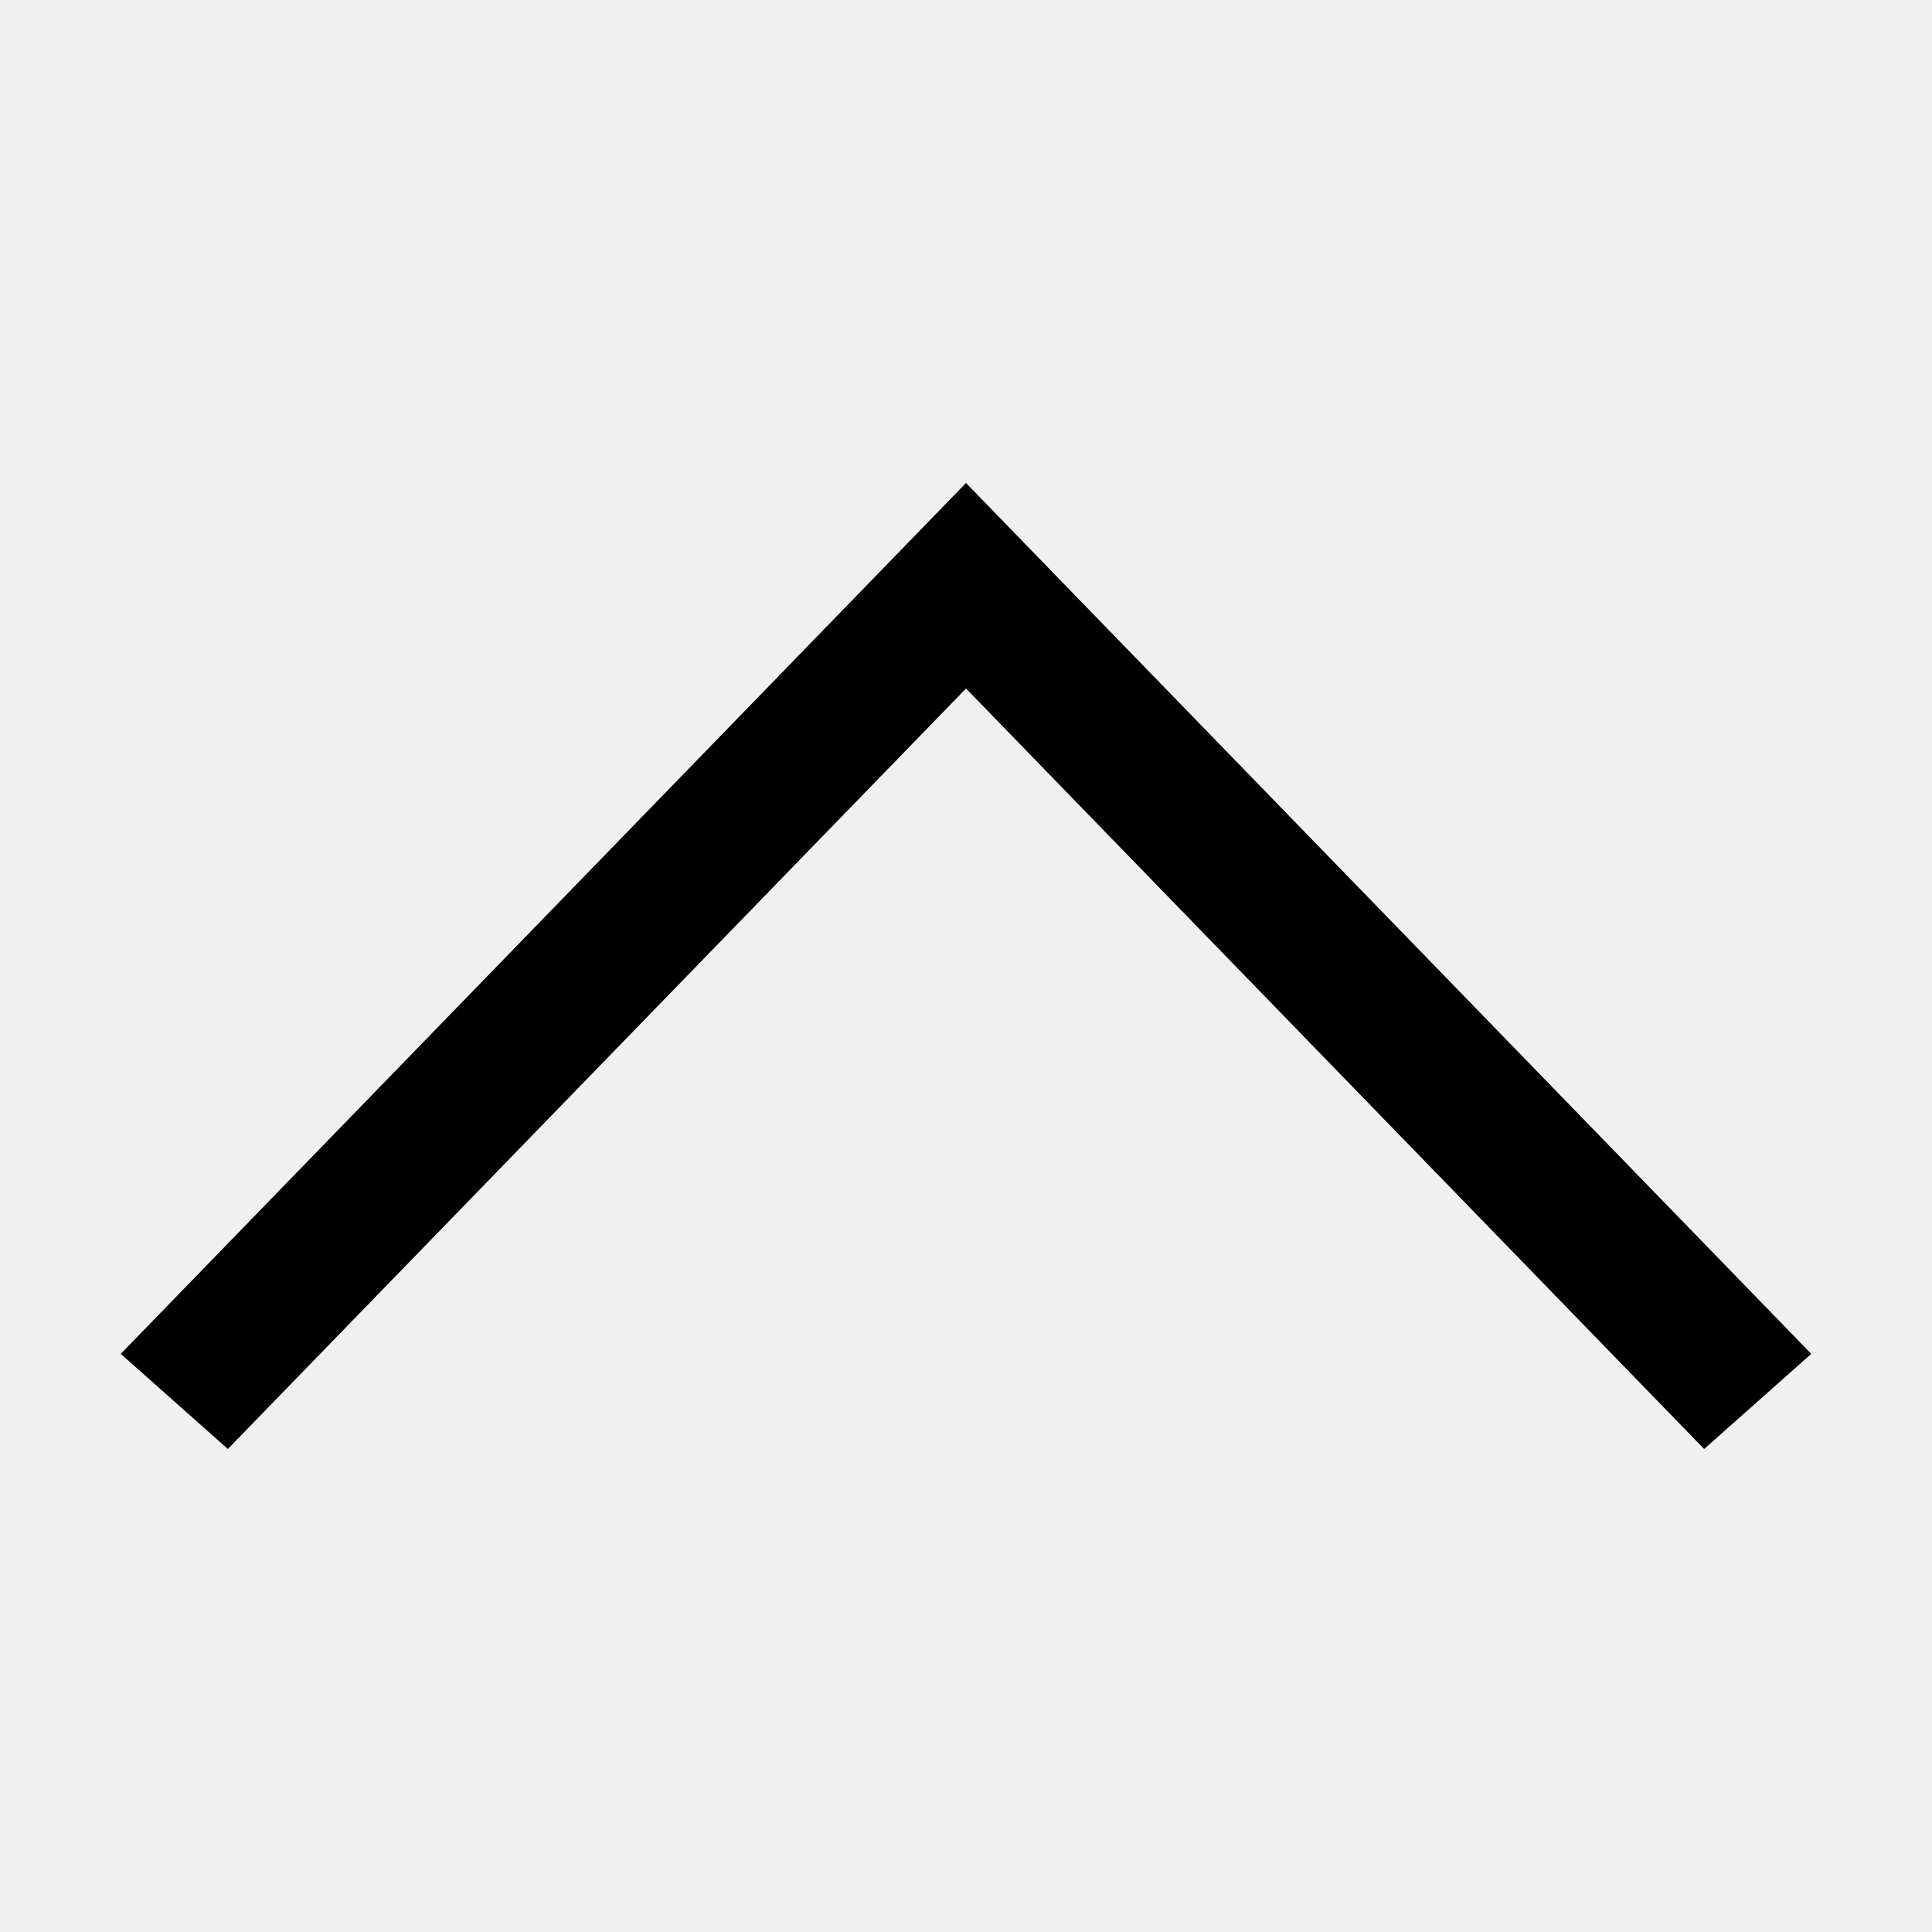
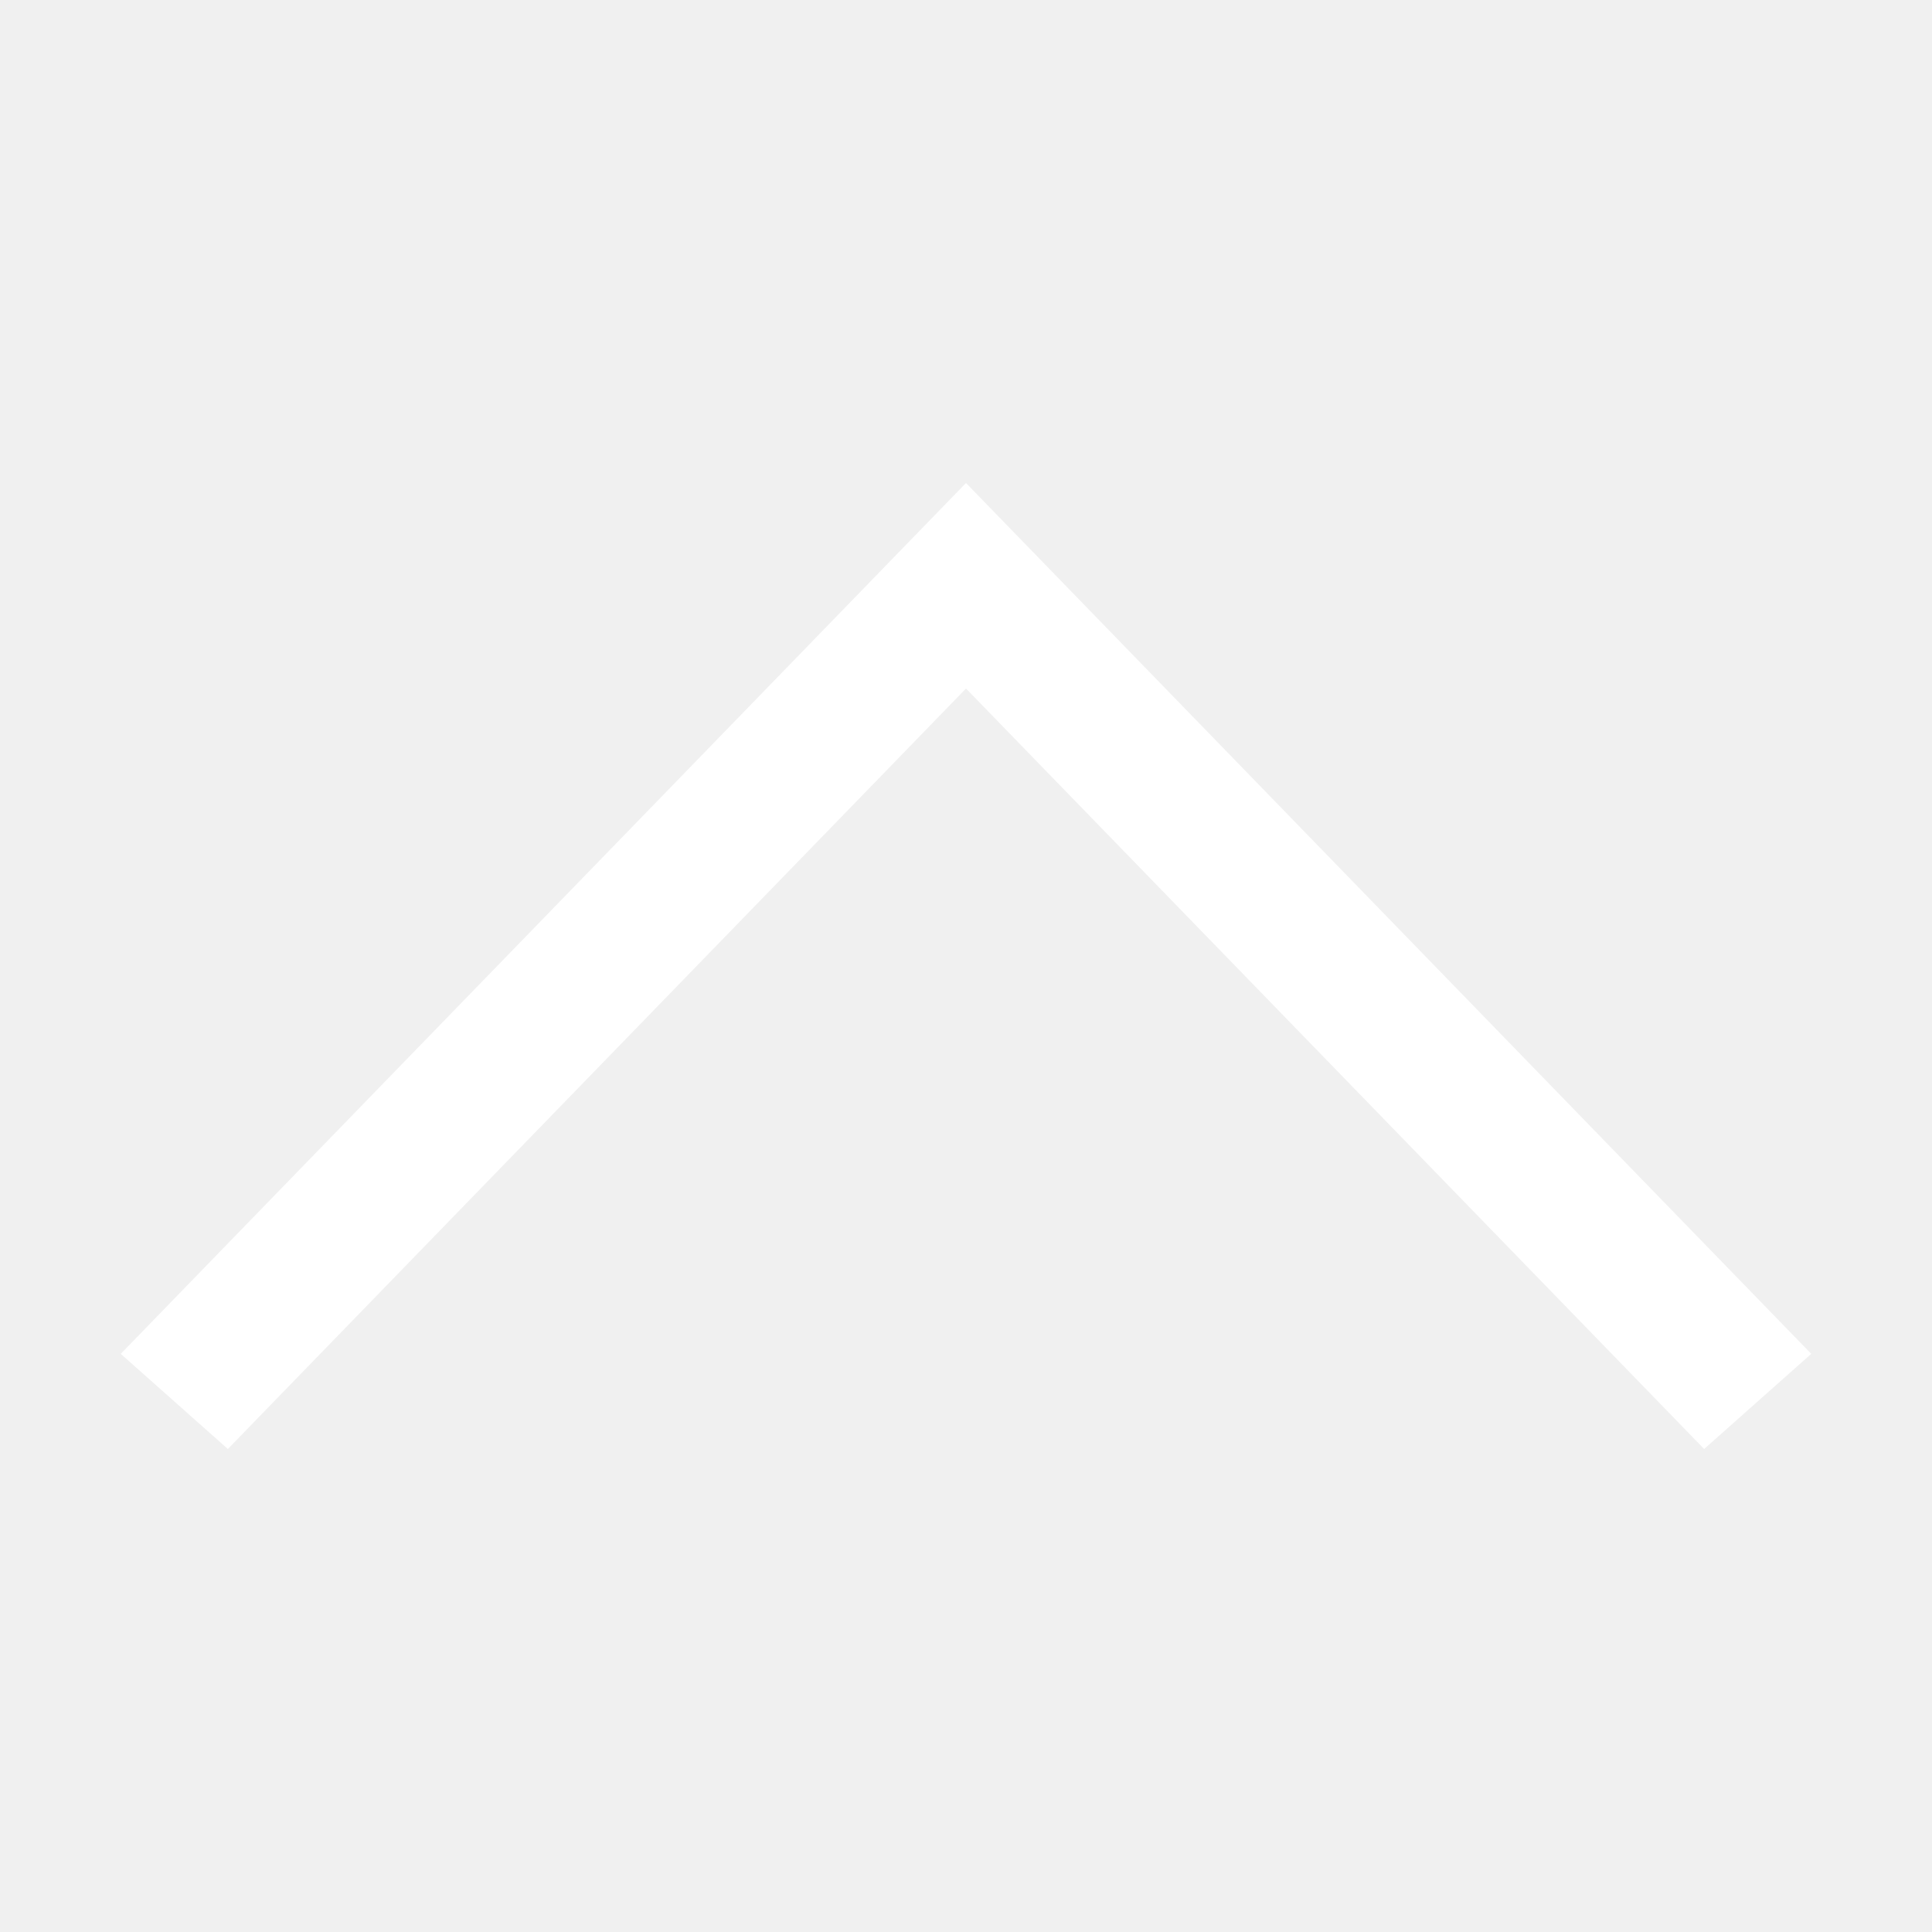
<svg xmlns="http://www.w3.org/2000/svg" width="800px" height="800px" viewBox="0 0 1024 1024" class="icon" version="1.1">
-   <path d="M903.232 768l56.768-50.432L512 256l-448 461.568 56.768 50.432L512 364.928z" fill="#000000" />
+   <path d="M903.232 768l56.768-50.432L512 256l-448 461.568 56.768 50.432L512 364.928z" fill="#FFFFFF" />
</svg>
